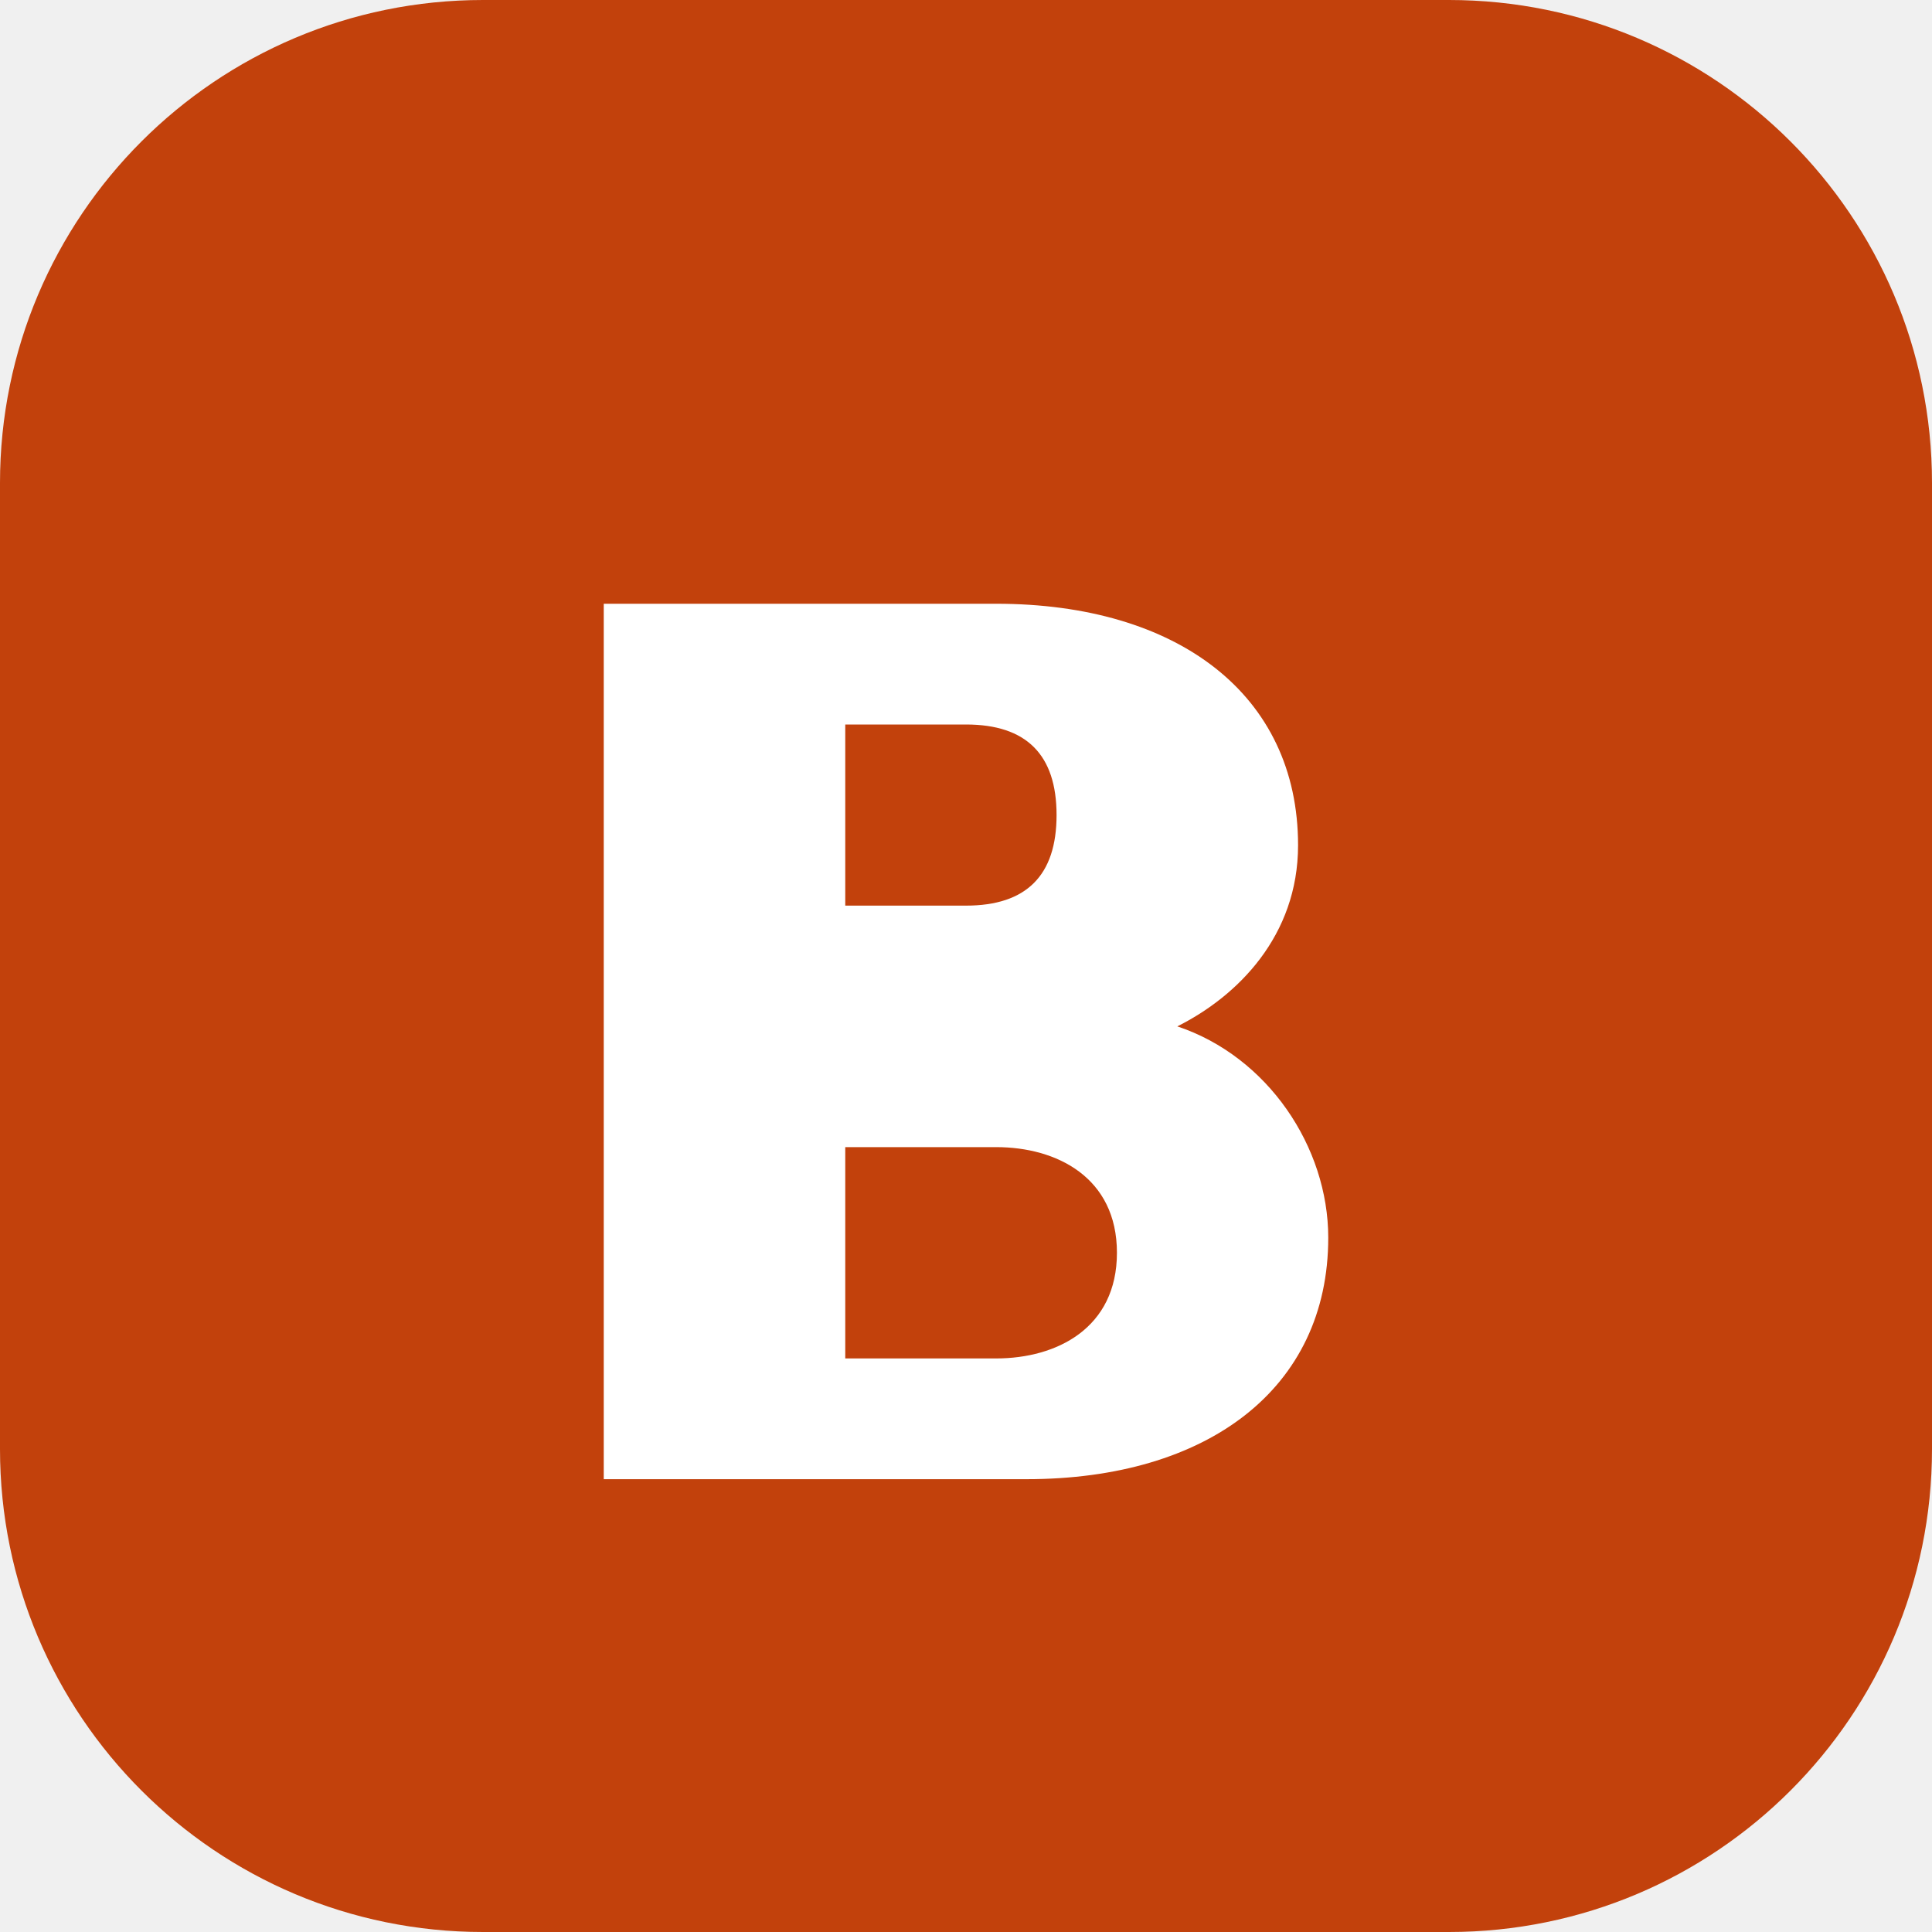
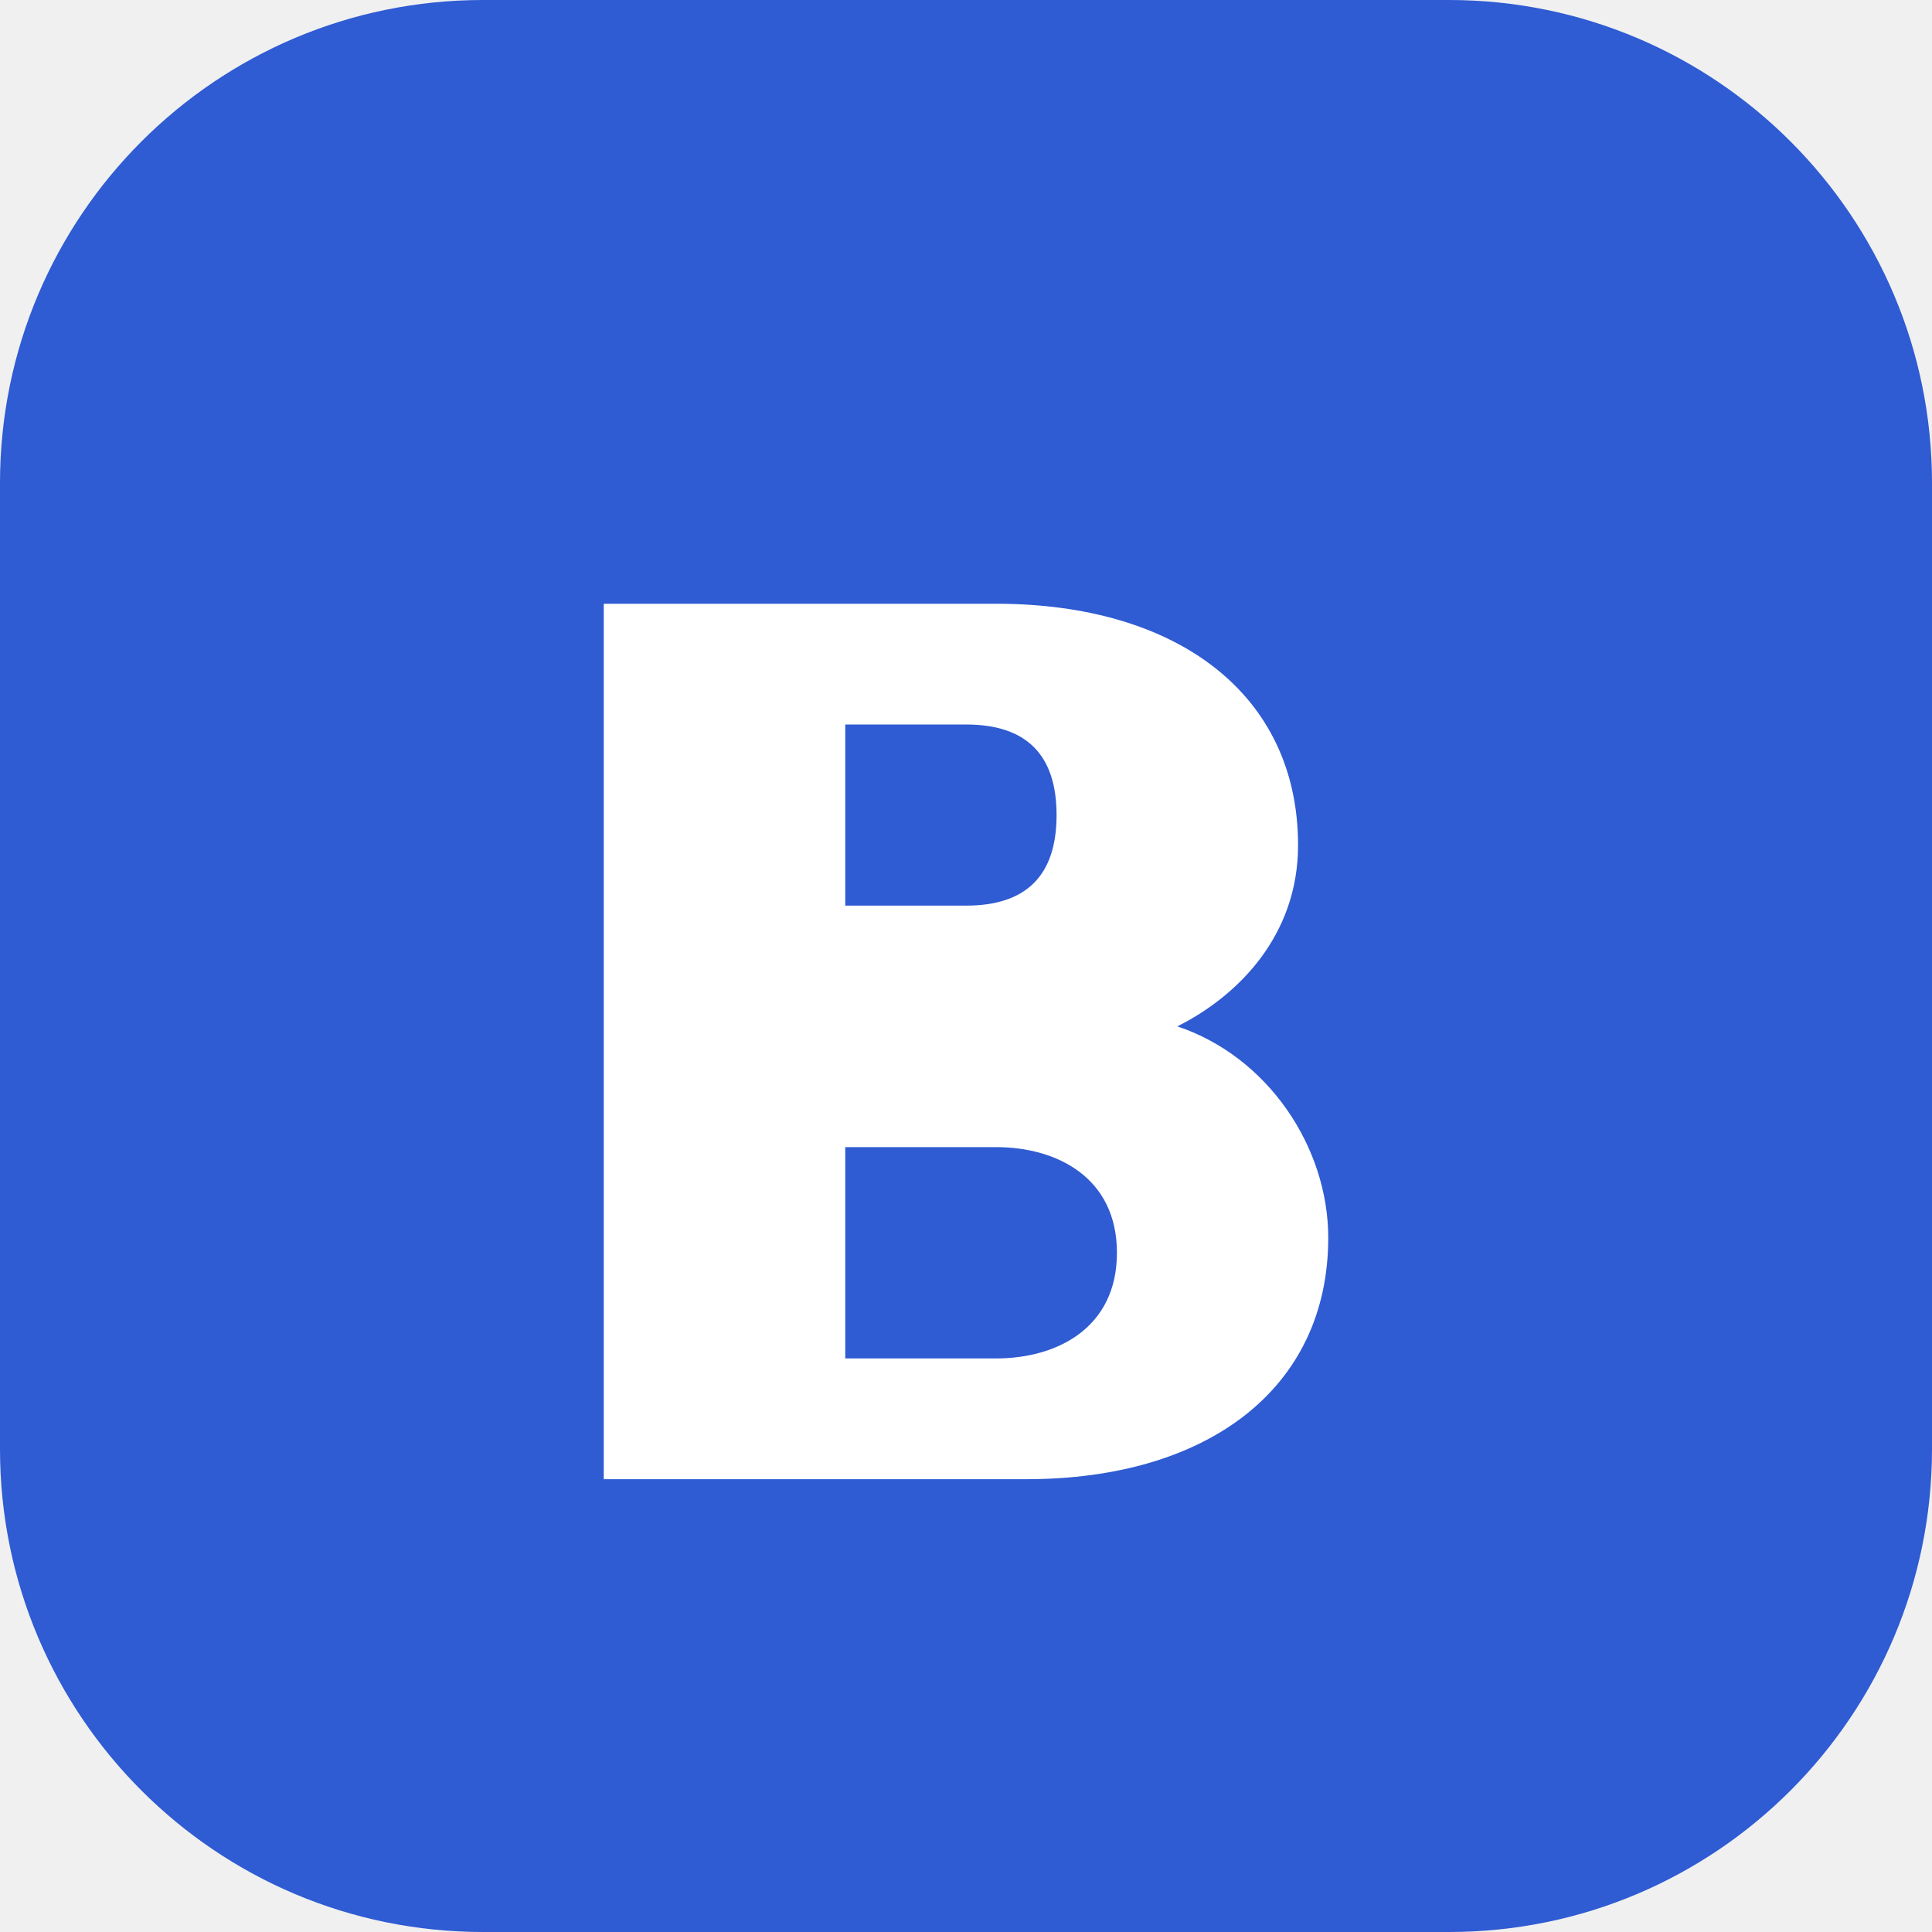
<svg xmlns="http://www.w3.org/2000/svg" viewBox="0 0 64 64">
-   <rect width="64" height="64" rx="16" fill="#C2410C" />
+   <rect width="64" height="64" rx="16" fill="#2F5BD3" />
  <path d="M20 44V20h13c6 0 10 3 10 8 0 3-2 5-4 6 3 1 5 4 5 7 0 5-4 8-10 8H20zm8-14h4c2 0 3-1 3-3s-1-3-3-3h-4v6zm0 8v7h5c2 0 4-1 4-3.5S35 38 33 38h-5z" fill="#fff" />
</svg>
